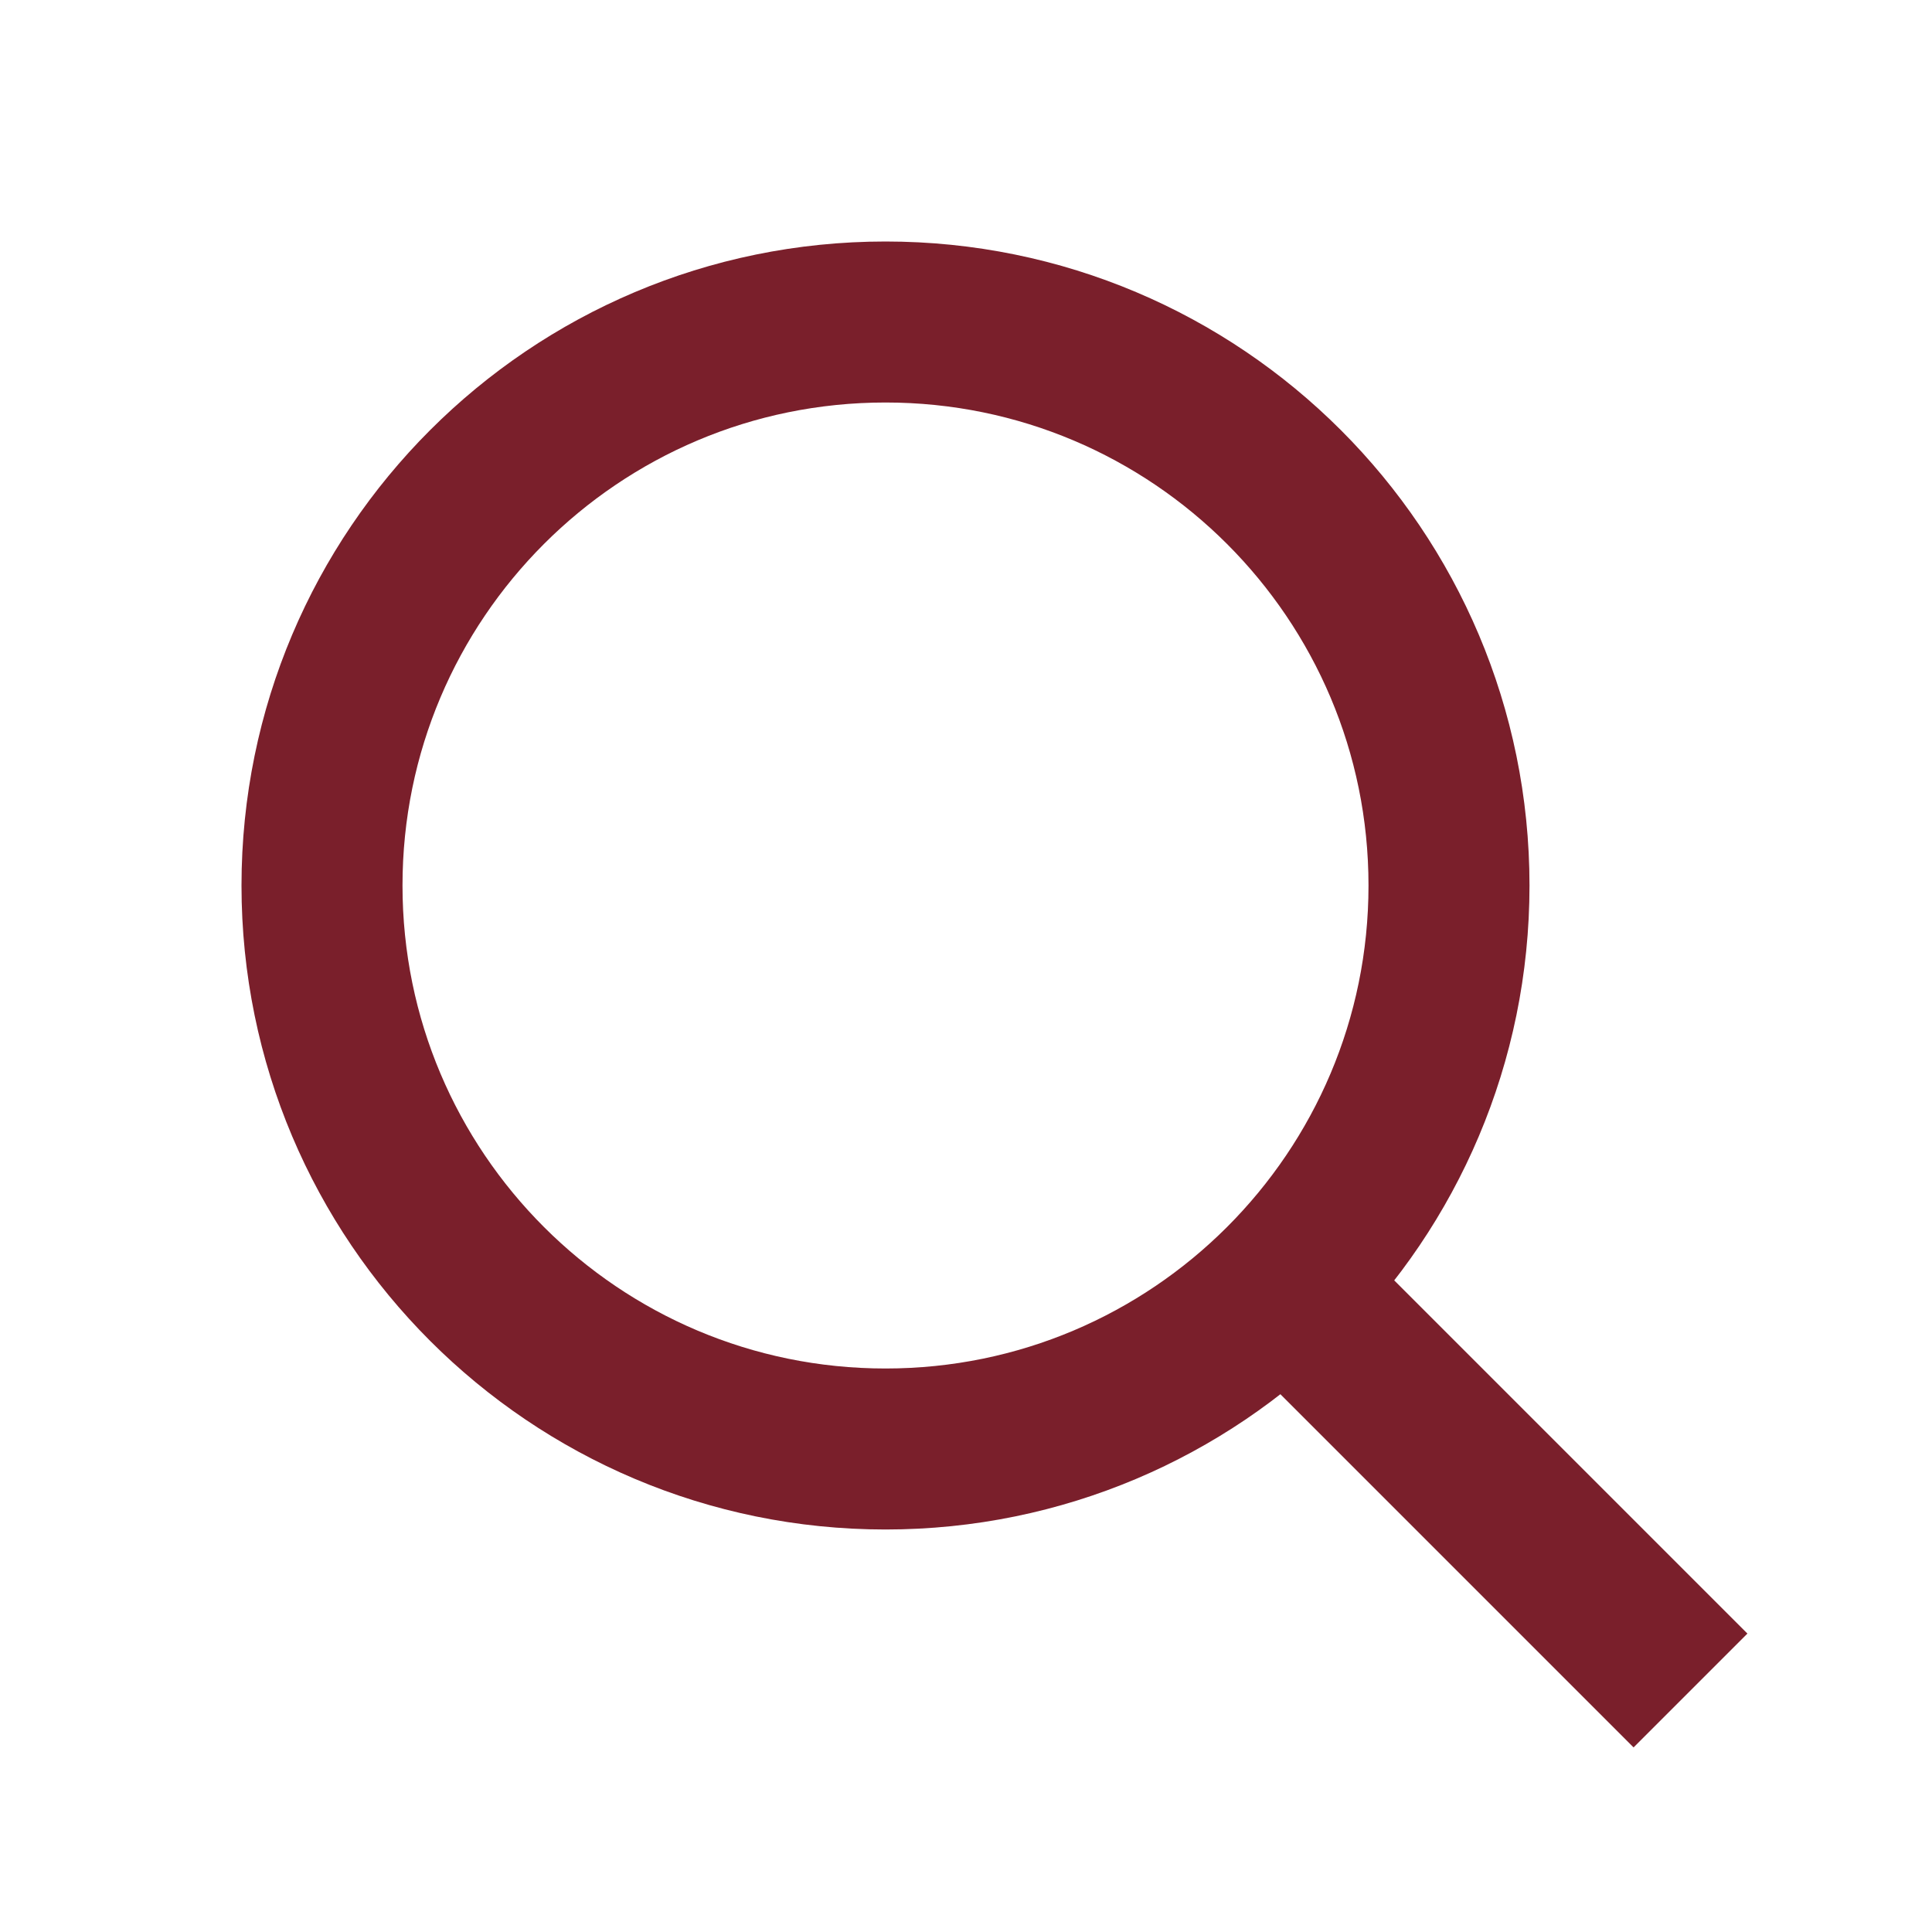
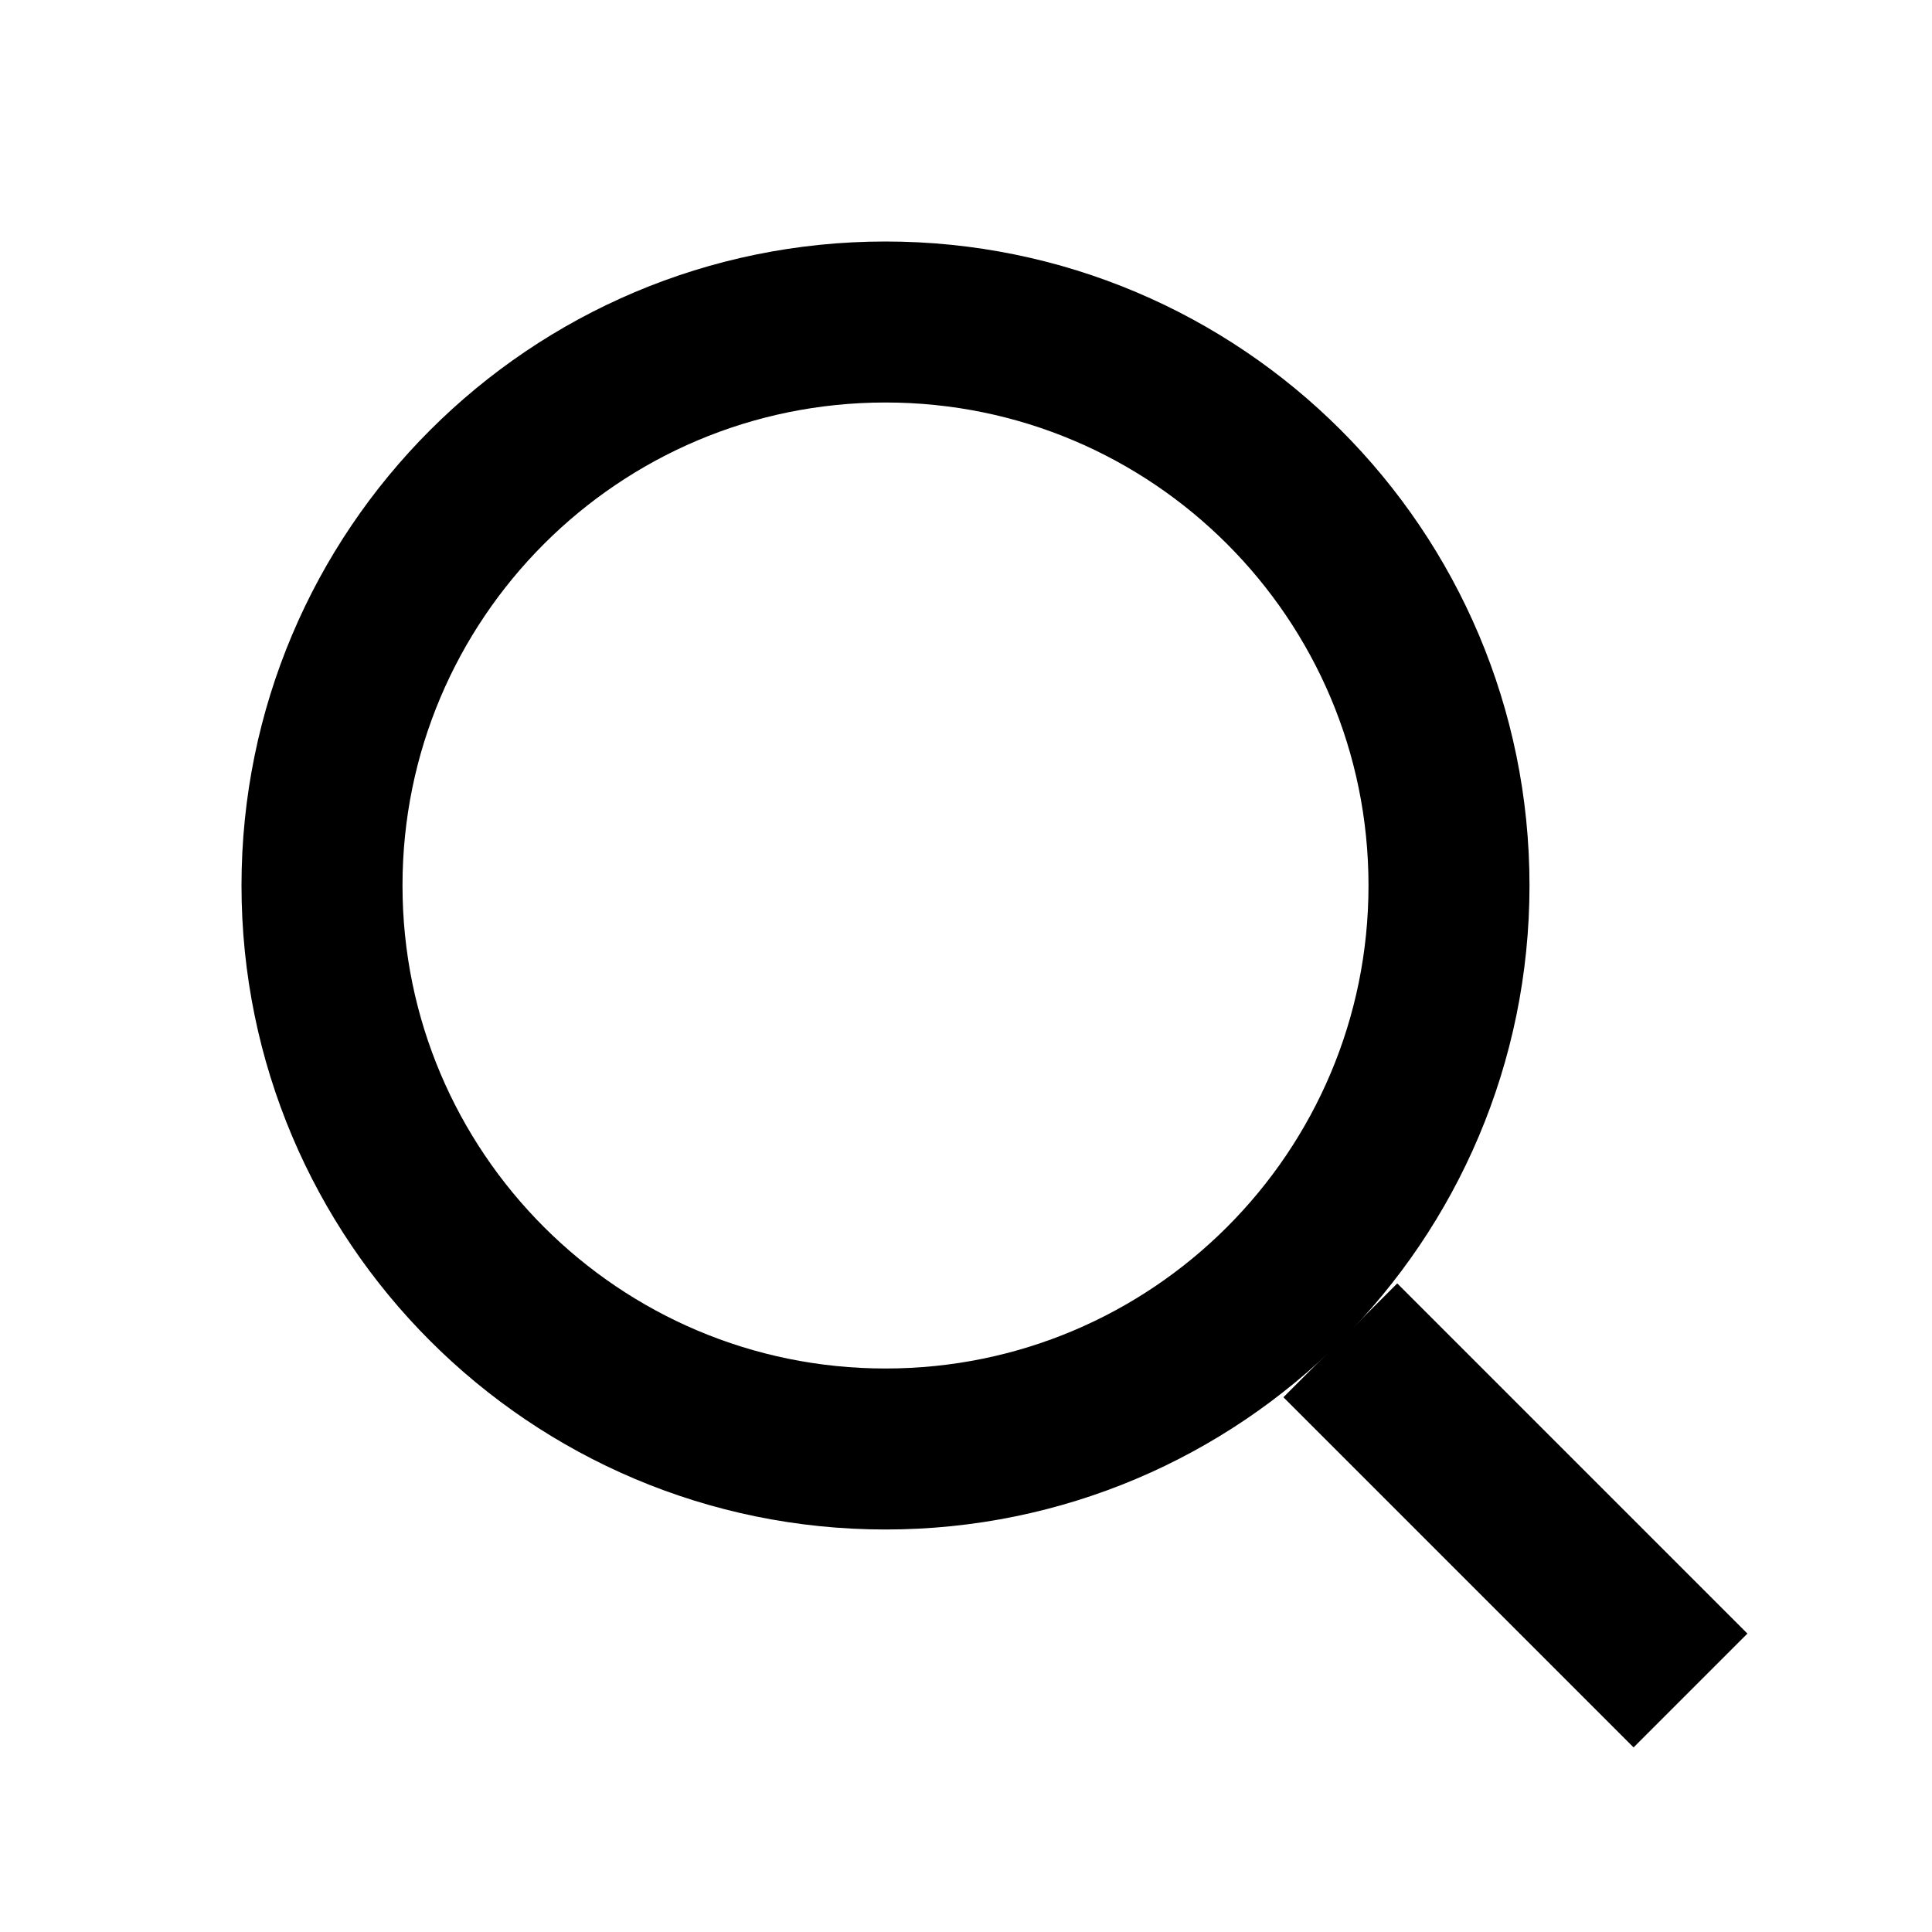
- <svg xmlns="http://www.w3.org/2000/svg" viewBox="0 0 24 24" fill="#7a1f2b">
-   <circle cx="11" cy="11" r="7" stroke="#7a1f2b" stroke-width="2" fill="none" />
-   <line x1="16" y1="16" x2="21" y2="21" stroke="#7a1f2b" stroke-width="2" />
+ <svg xmlns="http://www.w3.org/2000/svg" width="24" height="24" fill="none" stroke="currentColor" stroke-width="2">
+   <circle cx="11" cy="11" r="7" />
+   <line x1="16.65" y1="16.65" x2="21" y2="21" />
</svg>
